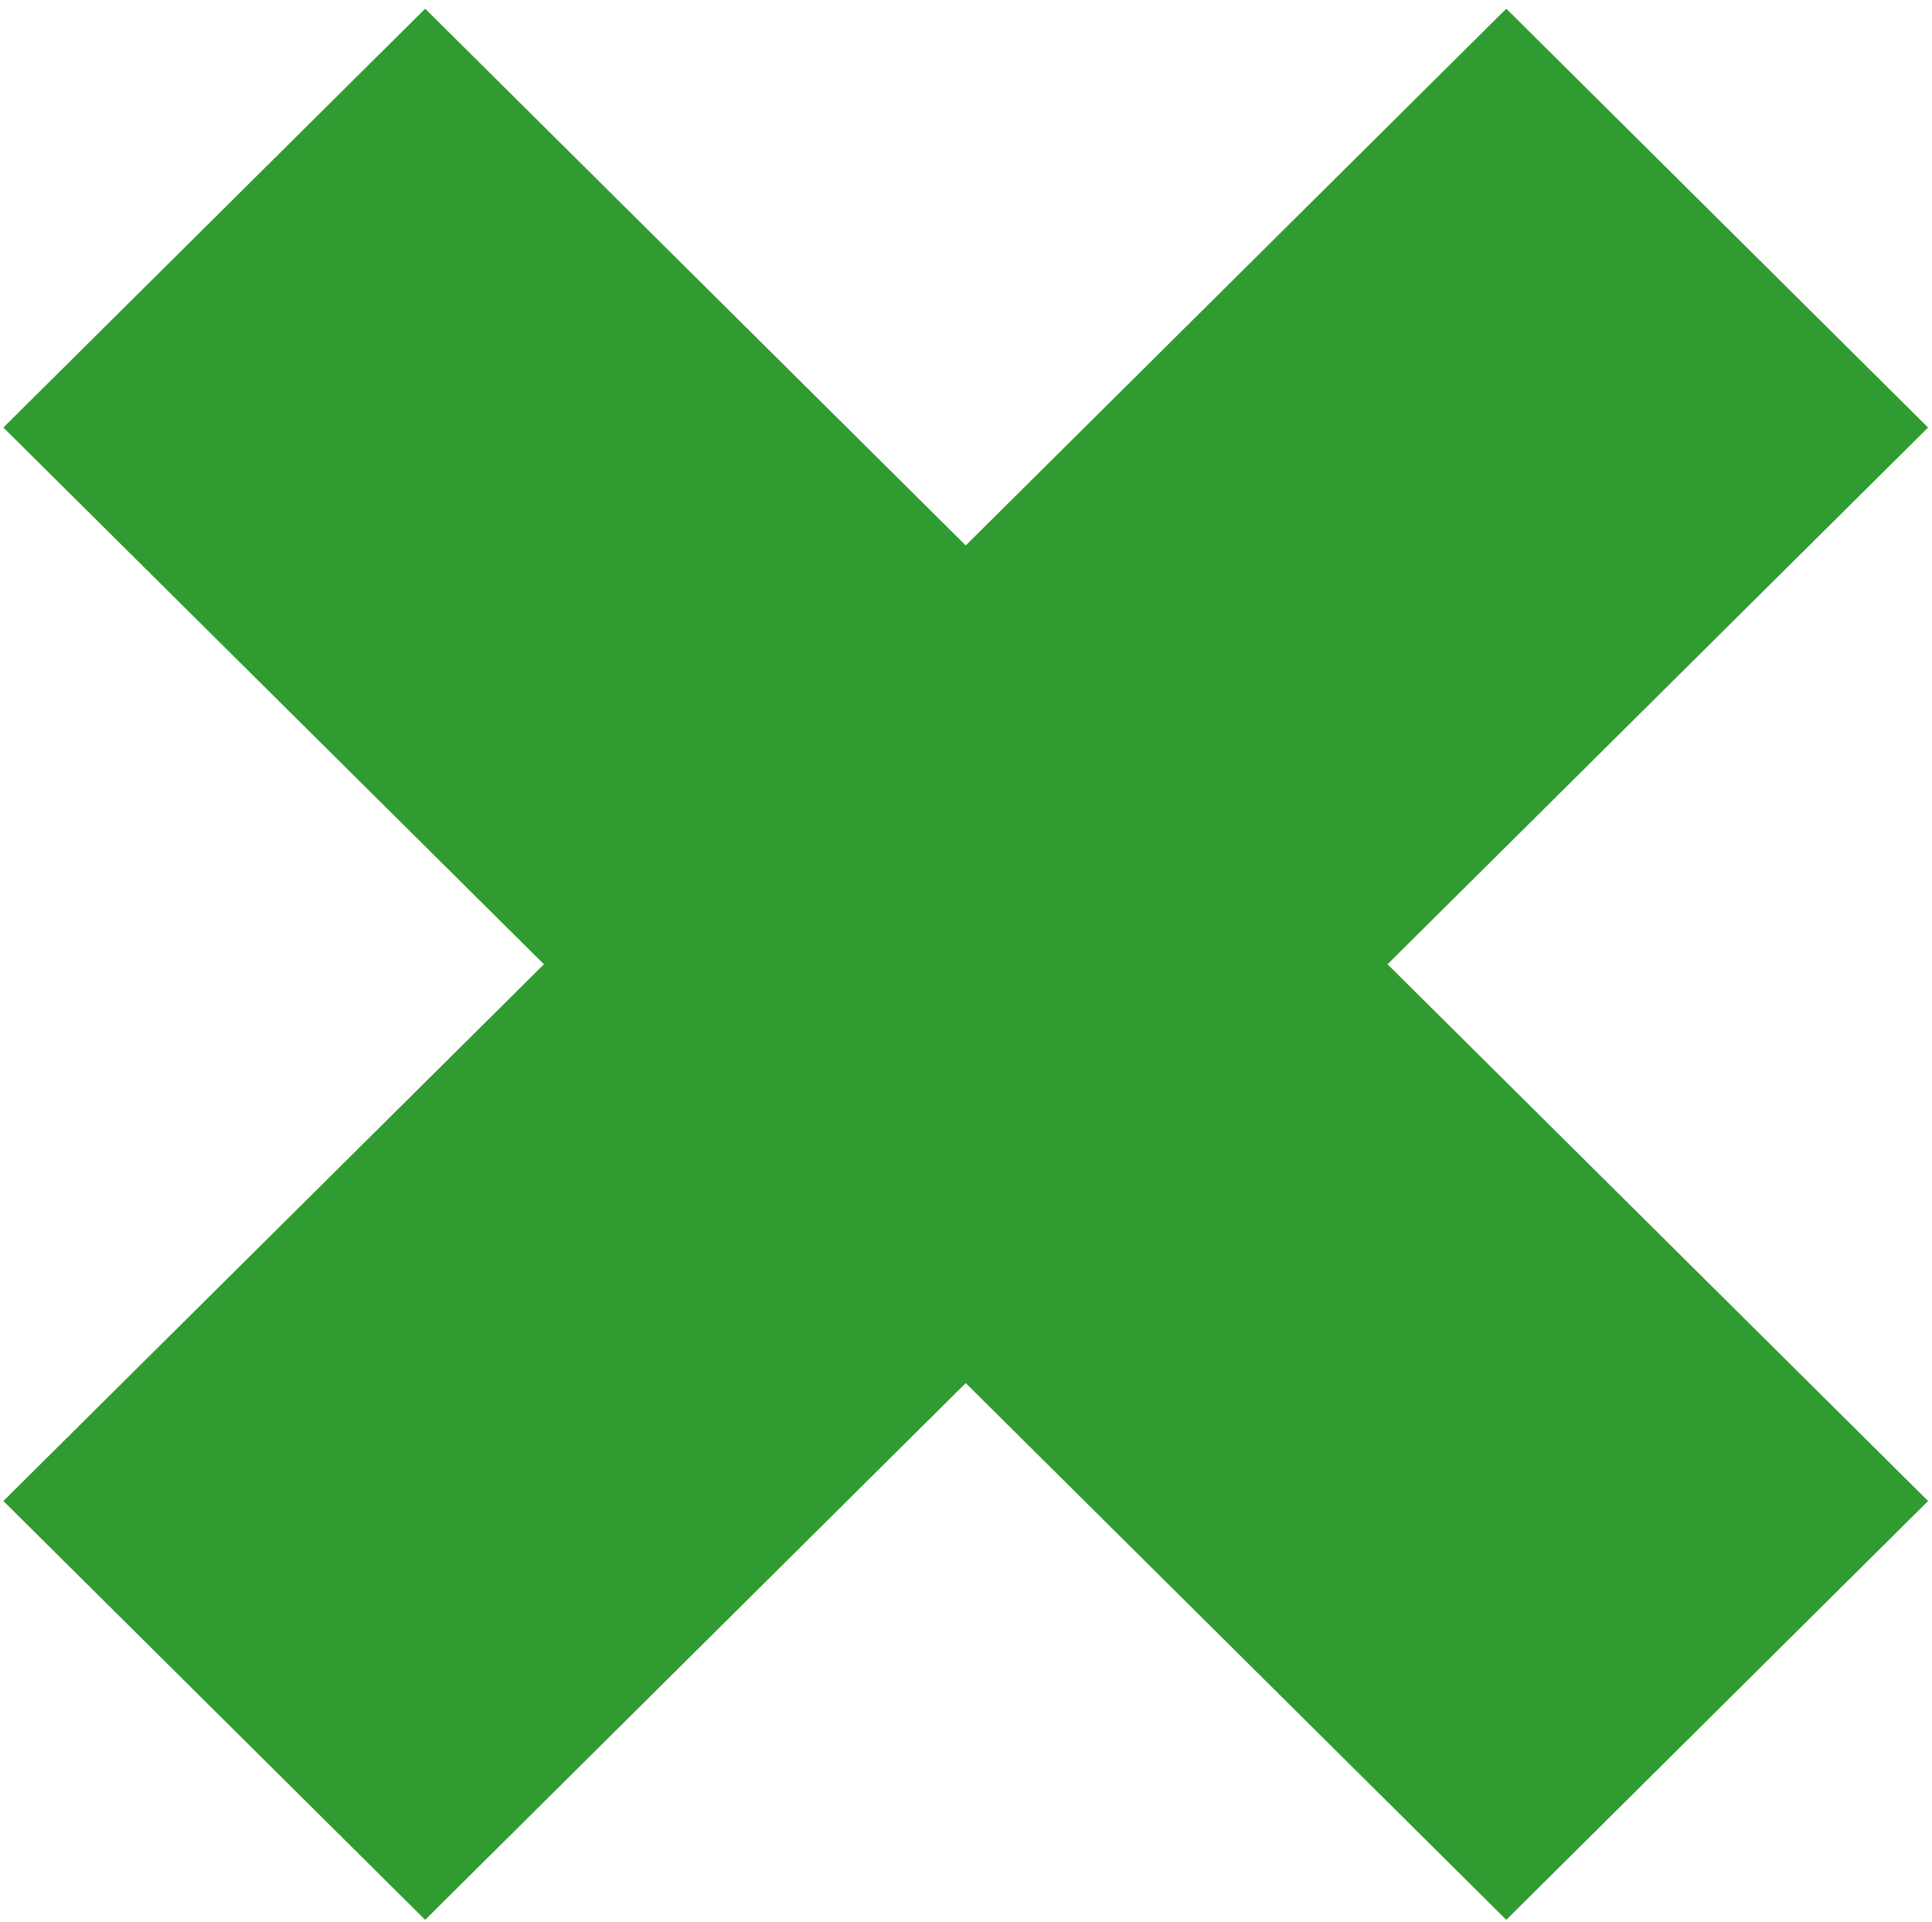
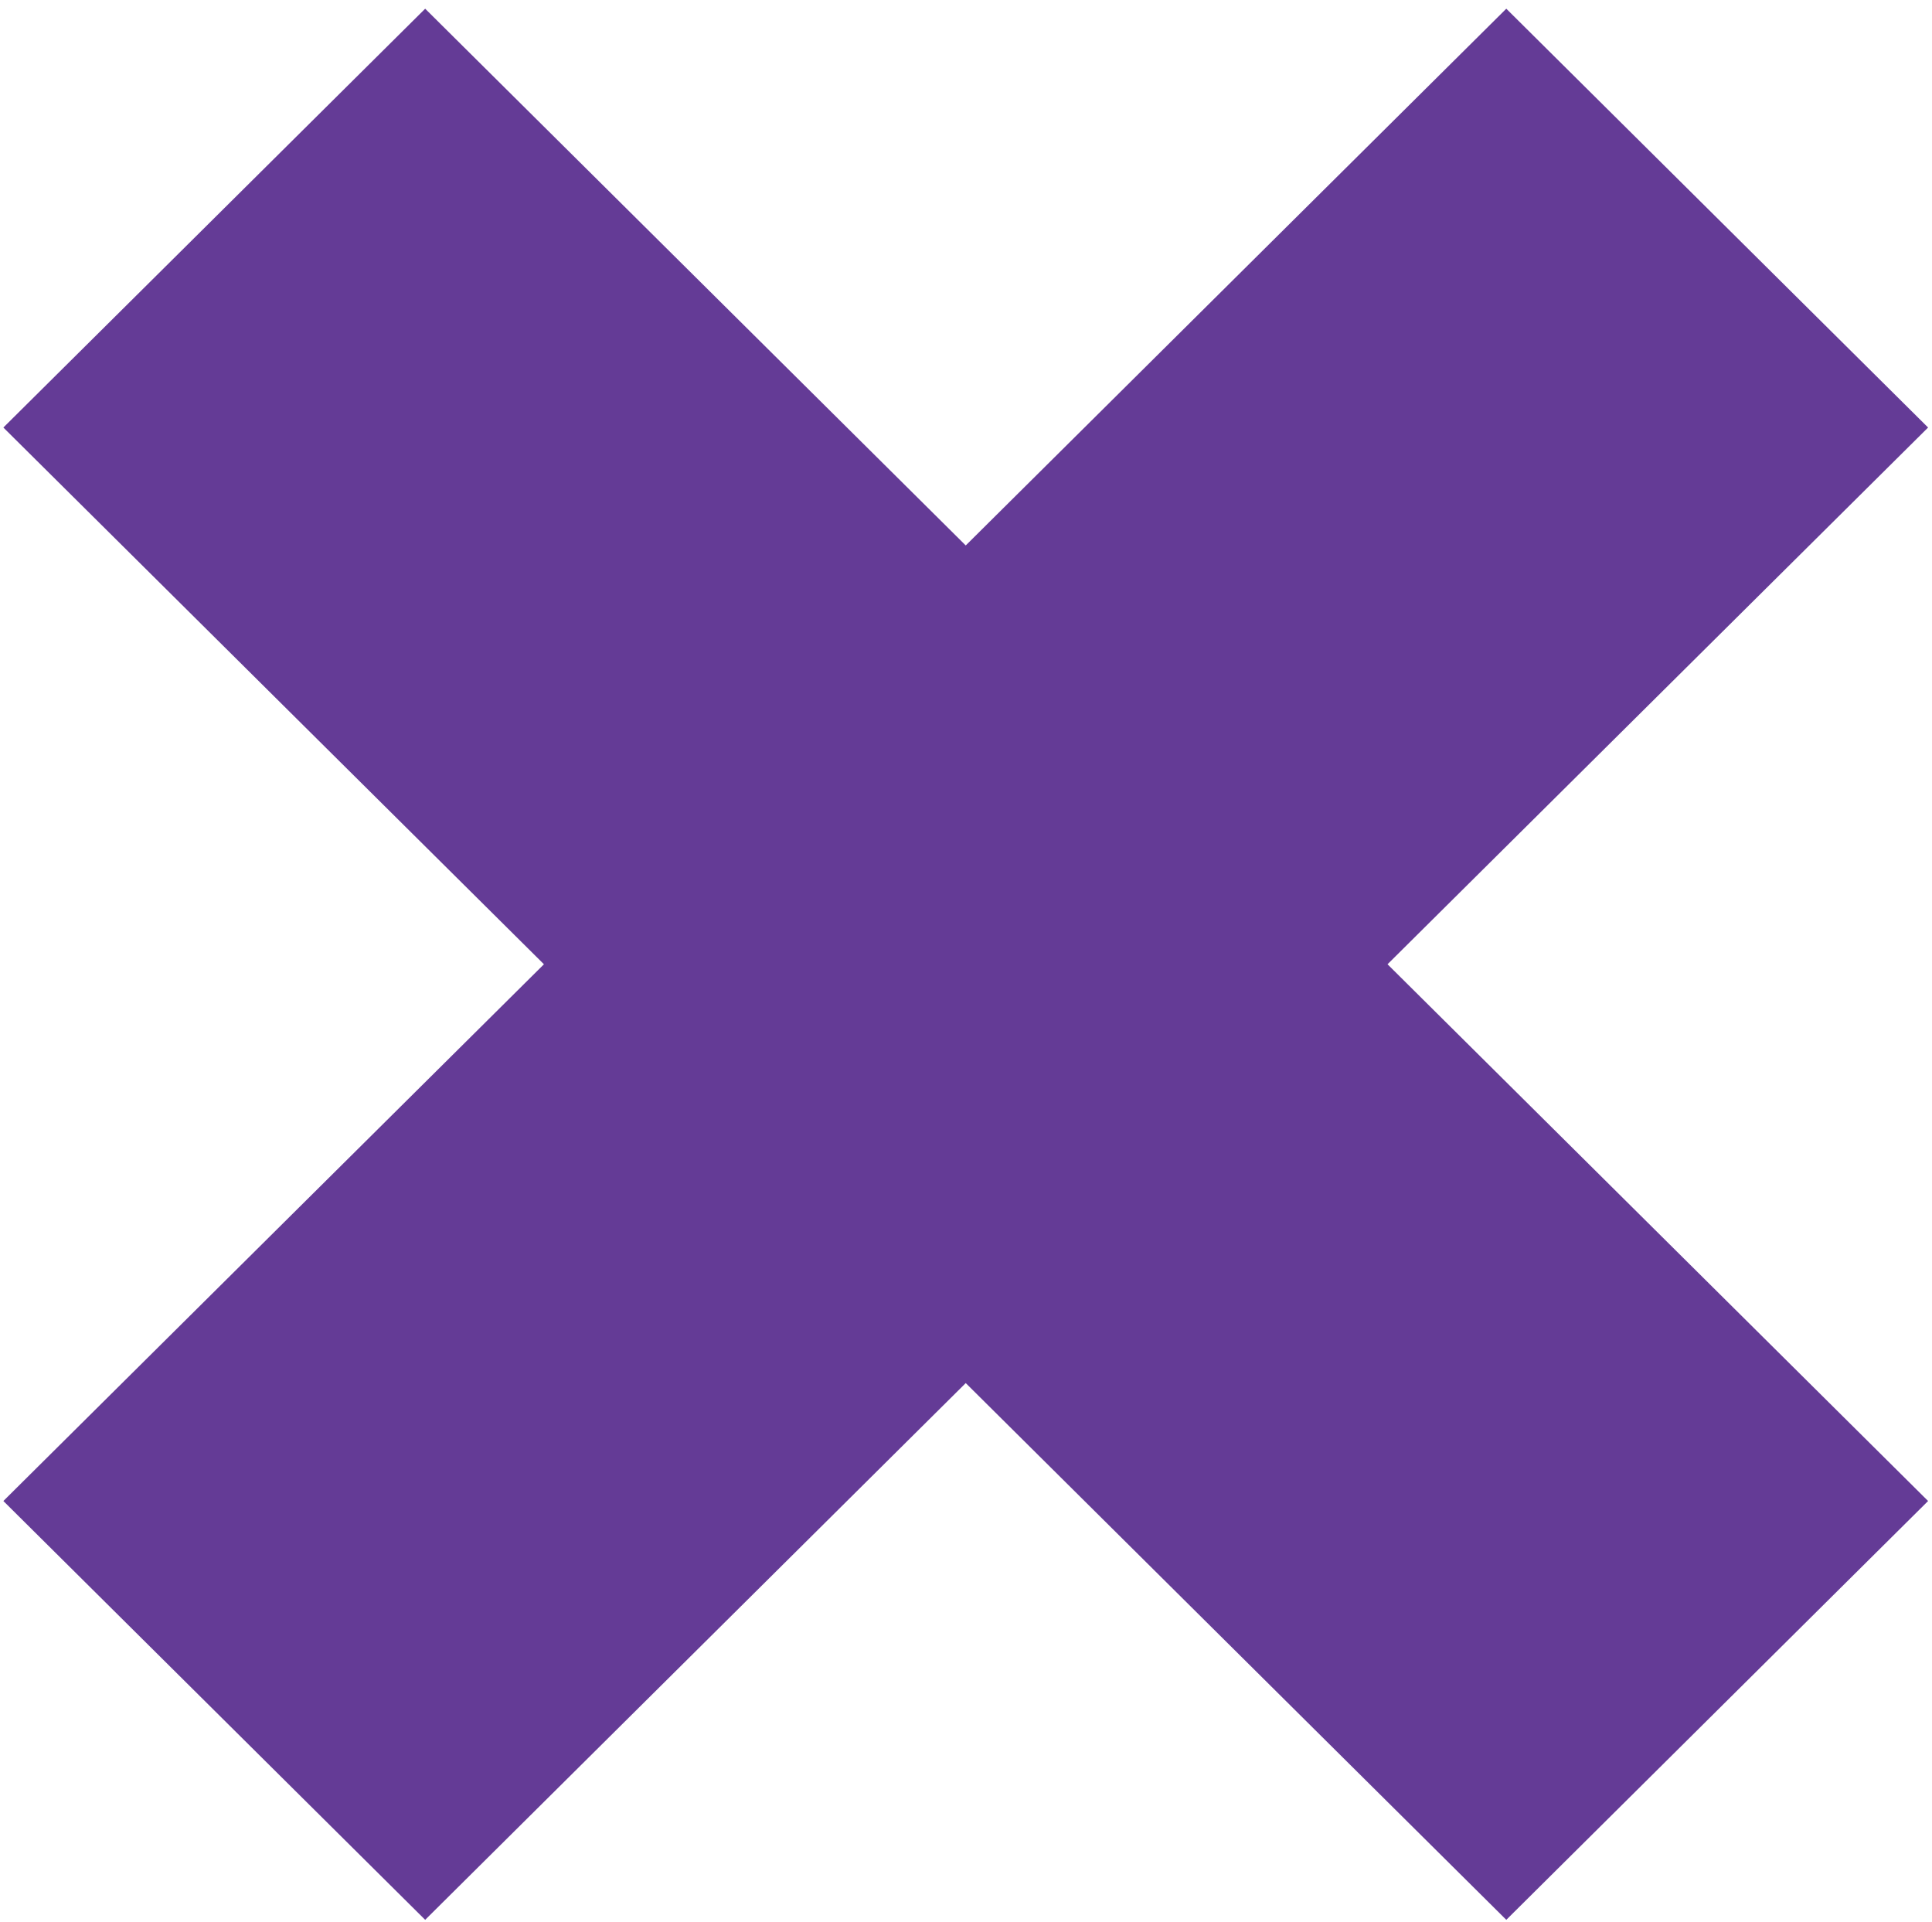
<svg xmlns="http://www.w3.org/2000/svg" width="191" height="190" viewBox="0 0 191 190" fill="none">
-   <path id="Vector" d="M190.614 42.265L148.914 0.861L95.474 53.922L42.033 0.861L0.333 42.265L53.774 95.326L0.333 148.388L42.033 189.792L95.474 136.731L148.914 189.792L190.614 148.388L137.173 95.326L190.614 42.265Z" fill="#309B30" />
+   <path id="Vector" d="M190.614 42.265L148.914 0.861L95.474 53.922L42.033 0.861L0.333 42.265L53.774 95.326L0.333 148.388L42.033 189.792L95.474 136.731L148.914 189.792L190.614 148.388L137.173 95.326L190.614 42.265Z" fill="#643B96" />
</svg>
